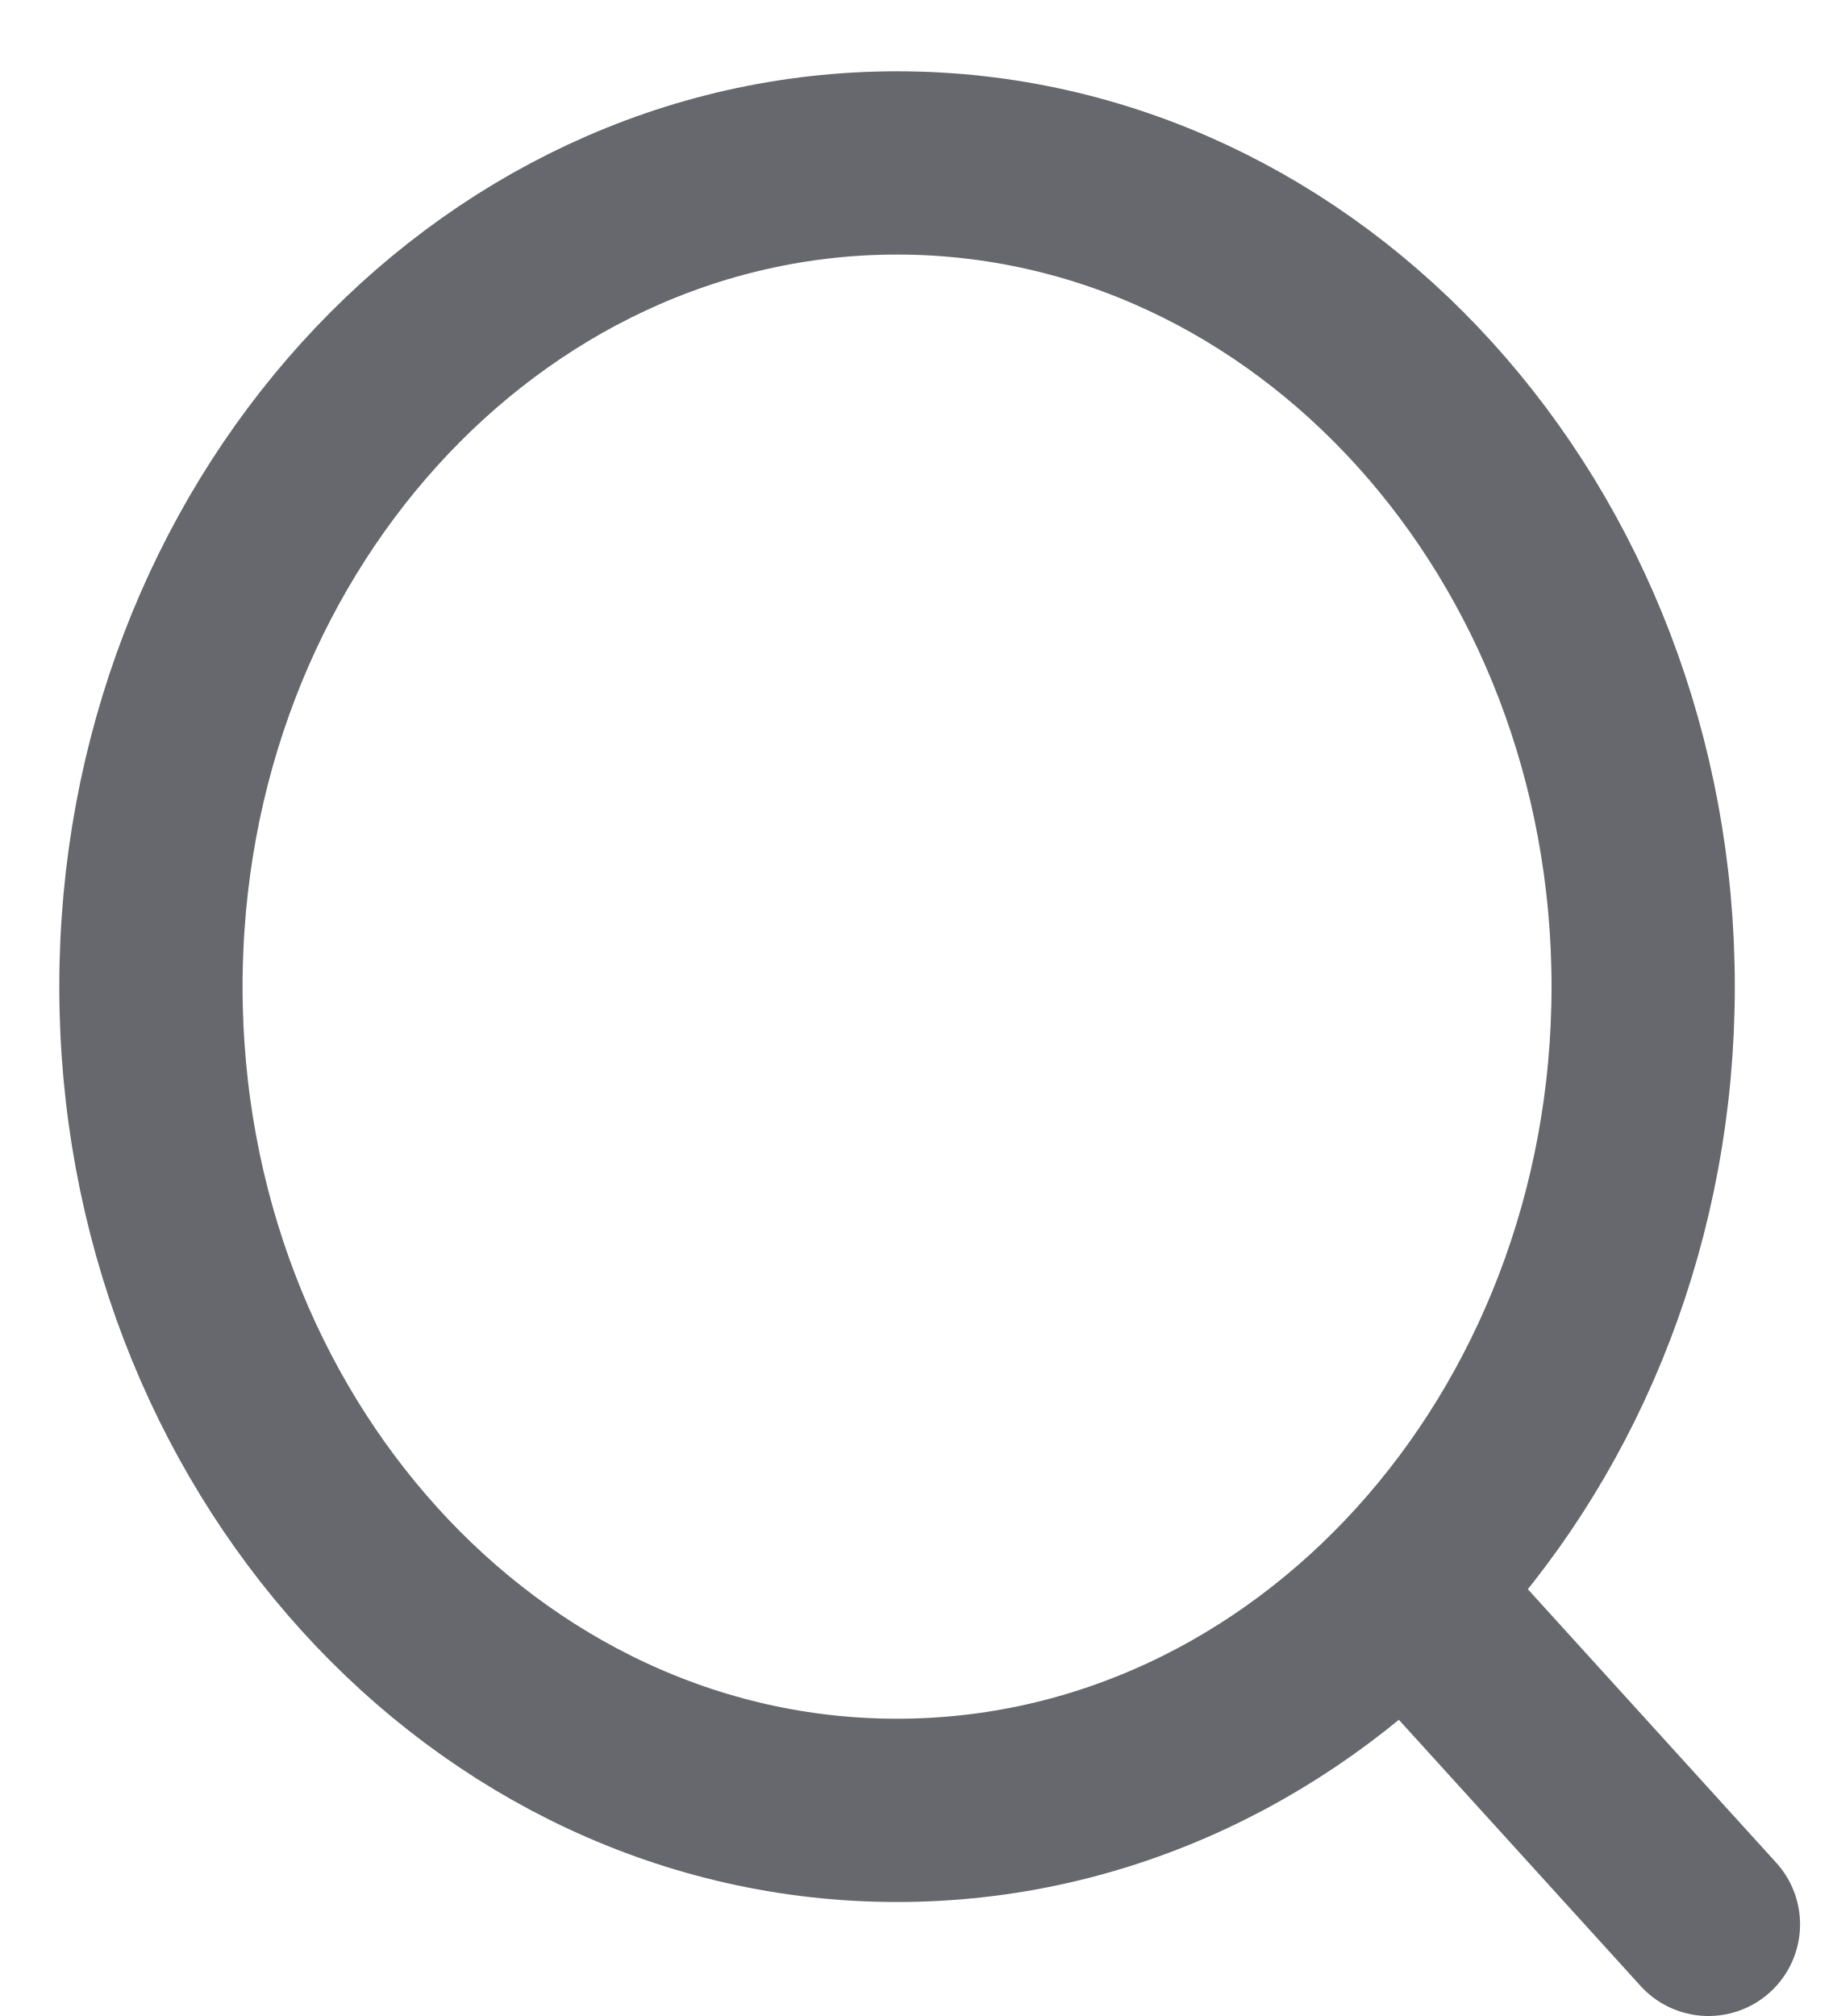
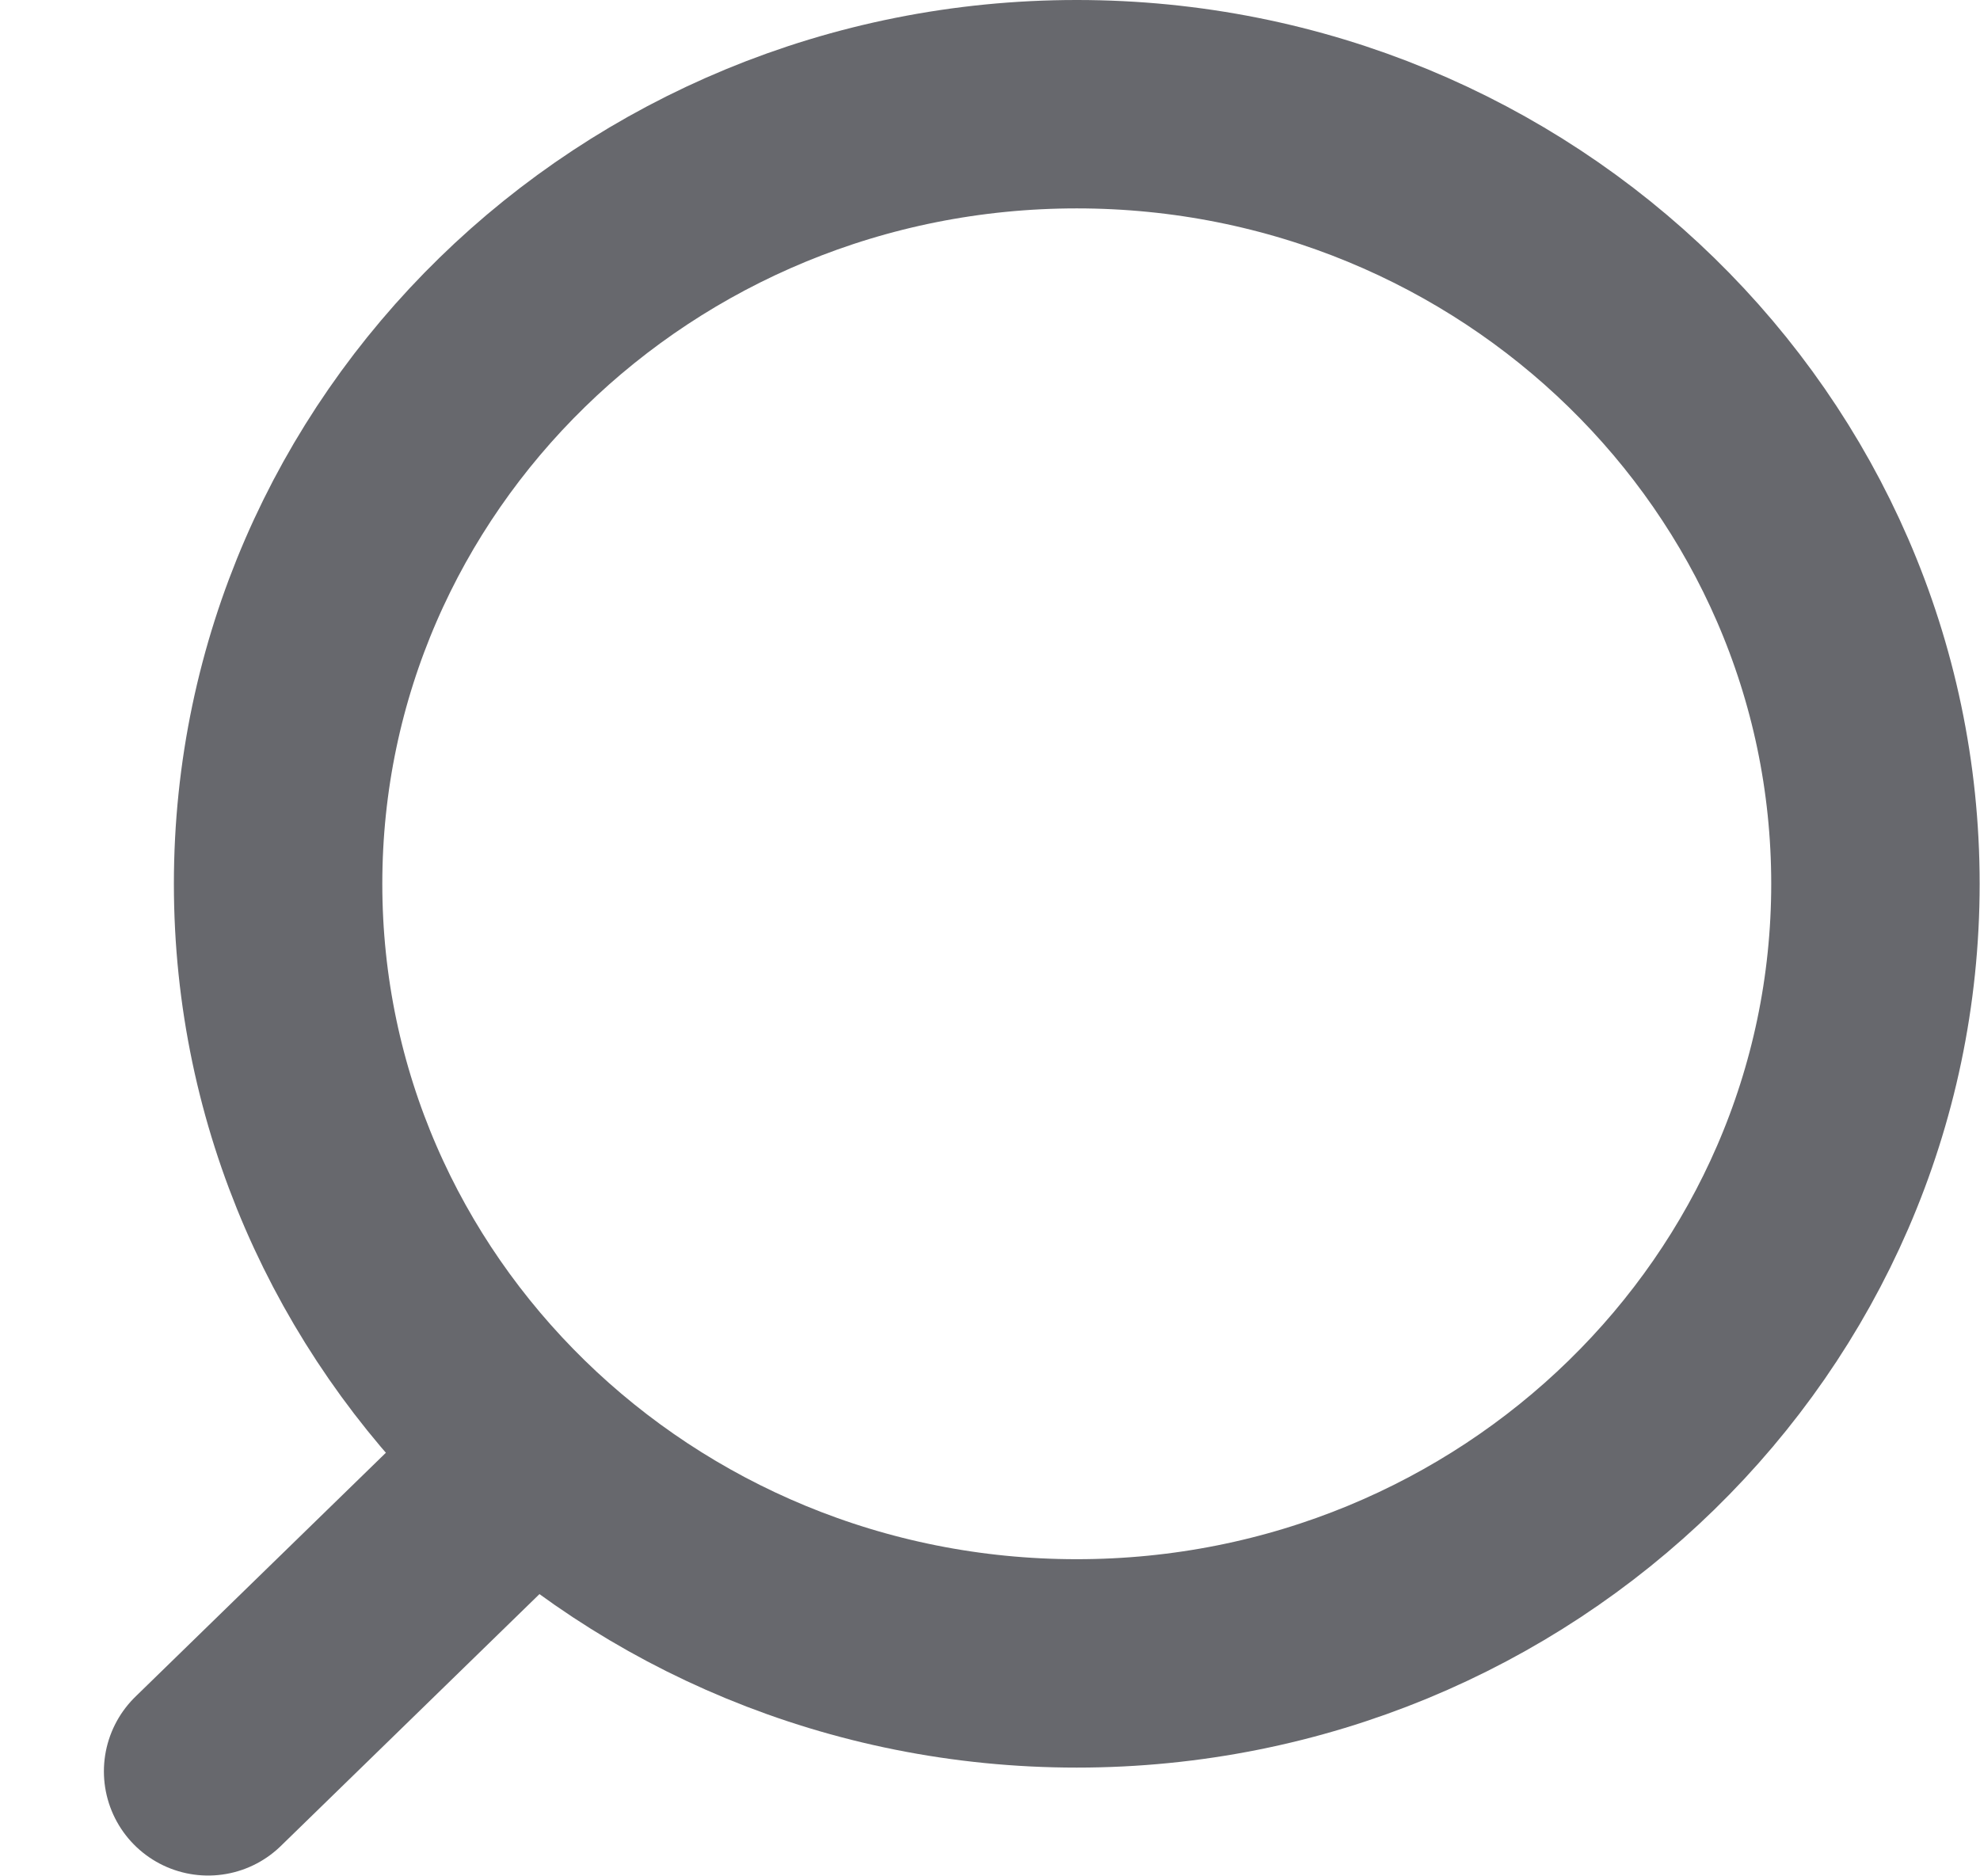
- <svg xmlns="http://www.w3.org/2000/svg" width="20" height="22" viewBox="0 0 20 22" fill="none">
-   <ellipse cx="9.789" cy="10.767" rx="8.142" ry="8.989" stroke="#67686D" stroke-width="2" stroke-linecap="round" stroke-linejoin="round" />
-   <path d="M15.451 17.485L18.643 21" stroke="#67686D" stroke-width="2" stroke-linecap="round" stroke-linejoin="round" />
+ <svg xmlns="http://www.w3.org/2000/svg" width="19" height="18" viewBox="0 0 19 18" fill="none">
+   <ellipse cx="7.664" cy="7.482" rx="7.664" ry="7.482" transform="matrix(-1 0 0 1 17.9966 1)" stroke="#67686D" stroke-width="2" stroke-linecap="round" stroke-linejoin="round" />
+   <path d="M5.001 14.074L1.997 17" stroke="#67686D" stroke-width="2" stroke-linecap="round" stroke-linejoin="round" />
</svg>
